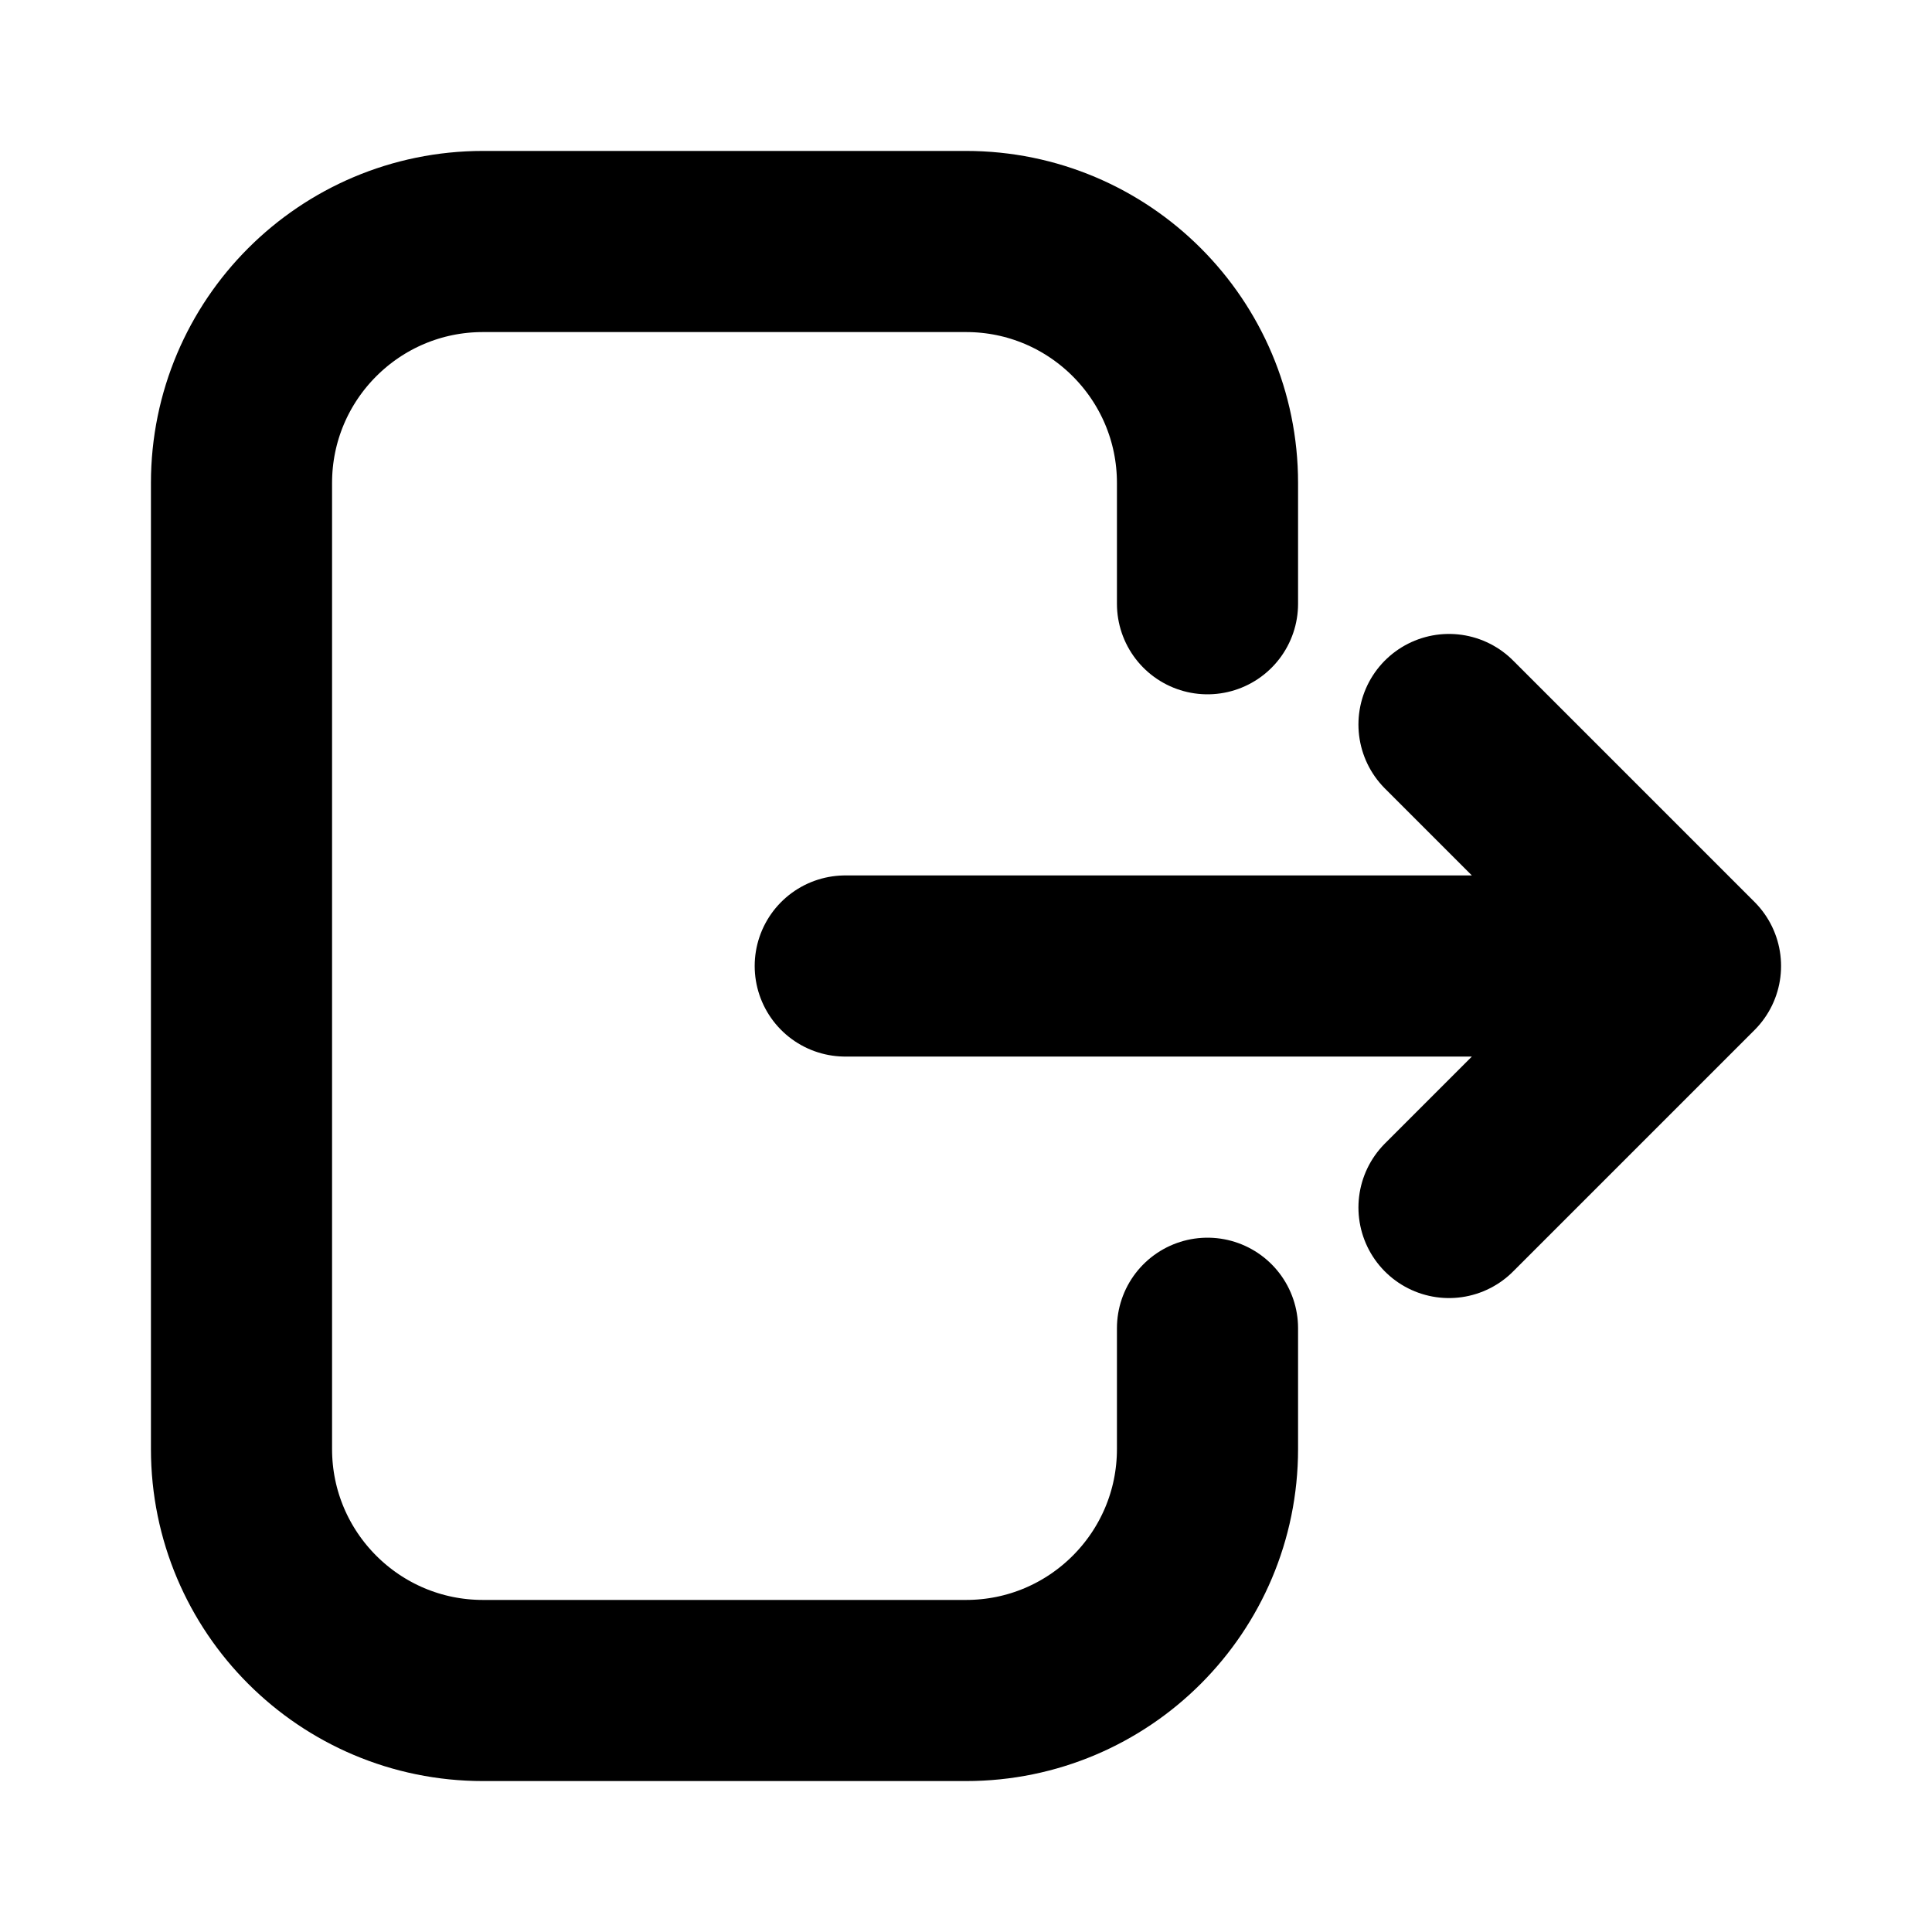
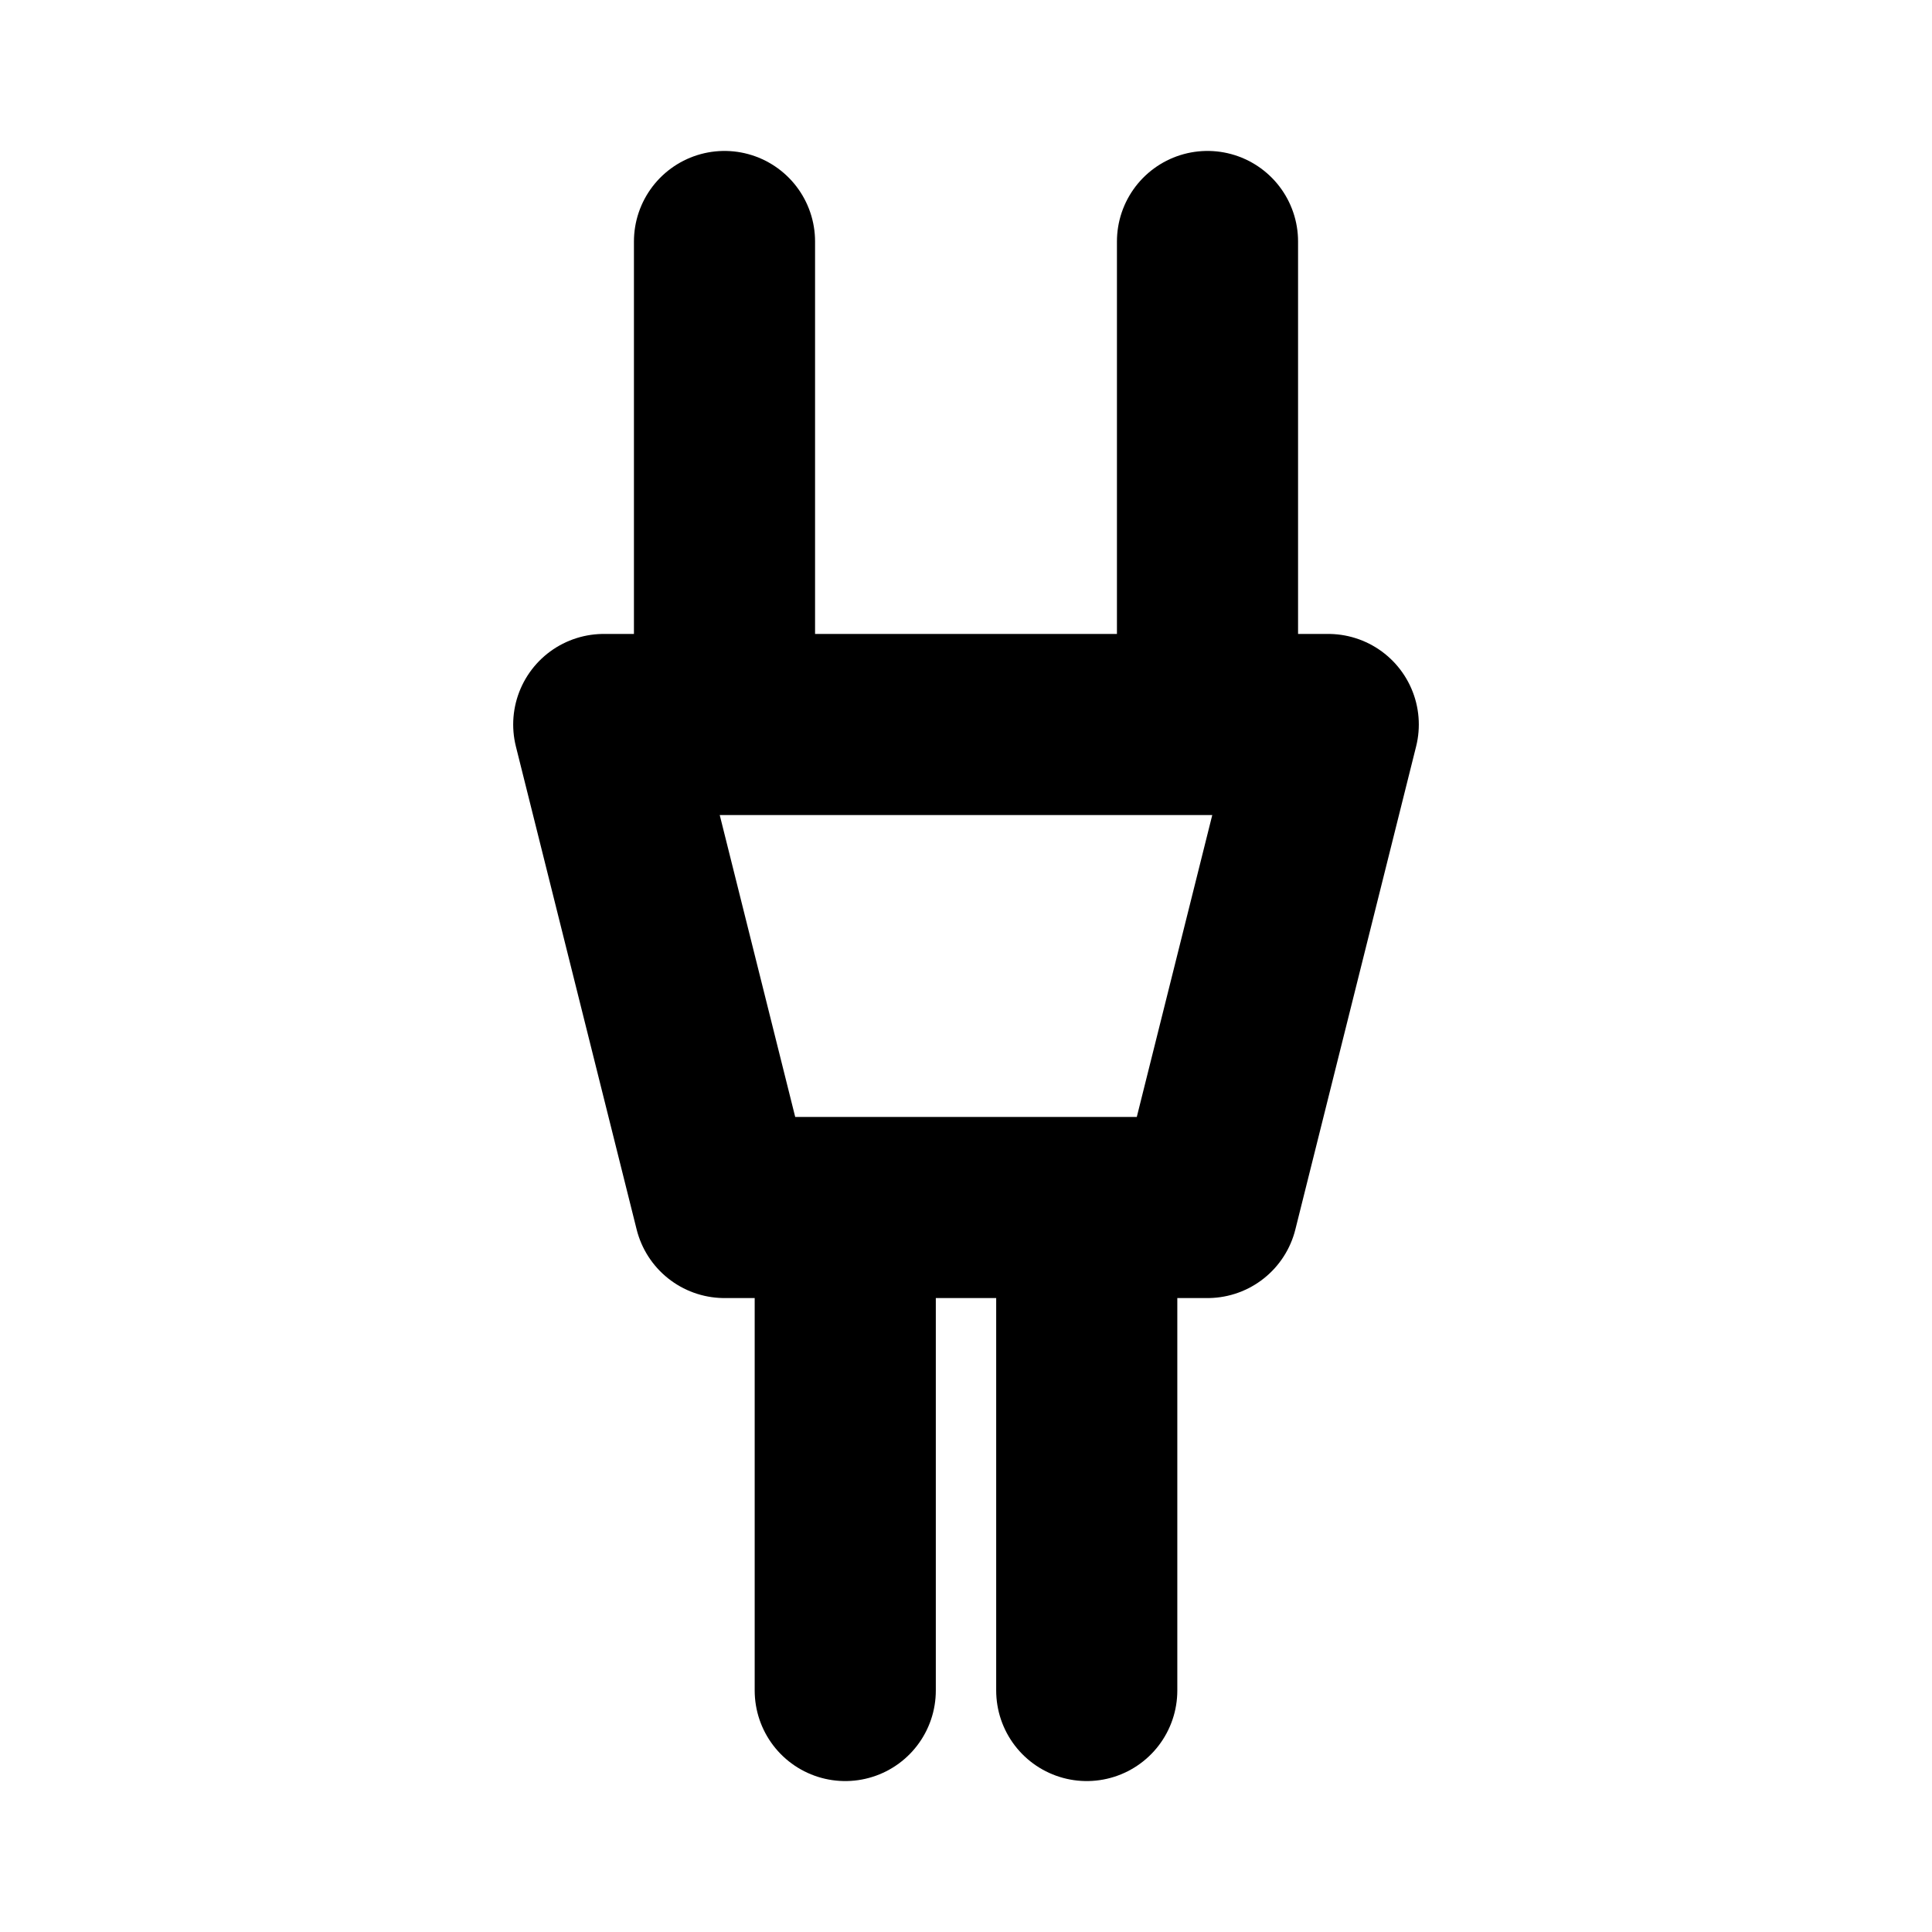
<svg xmlns="http://www.w3.org/2000/svg" width="14" height="14" viewBox="0 0 16 16" fill="none" stroke="currentColor" stroke-width="1.5" stroke-linecap="round" stroke-linejoin="round">
-   <path d="M10 11v1a2 2 0 0 1-2 2H4a2 2 0 0 1-2-2V4a2 2 0 0 1 2-2h4a2 2 0 0 1 2 2v1M7 8h7m0 0l-2-2m2 2l-2 2" />
+   <path d="M6 2v4M10 2v4M5 6h6l-1 4H6zM7 10v4M9 10v4" />
</svg>
